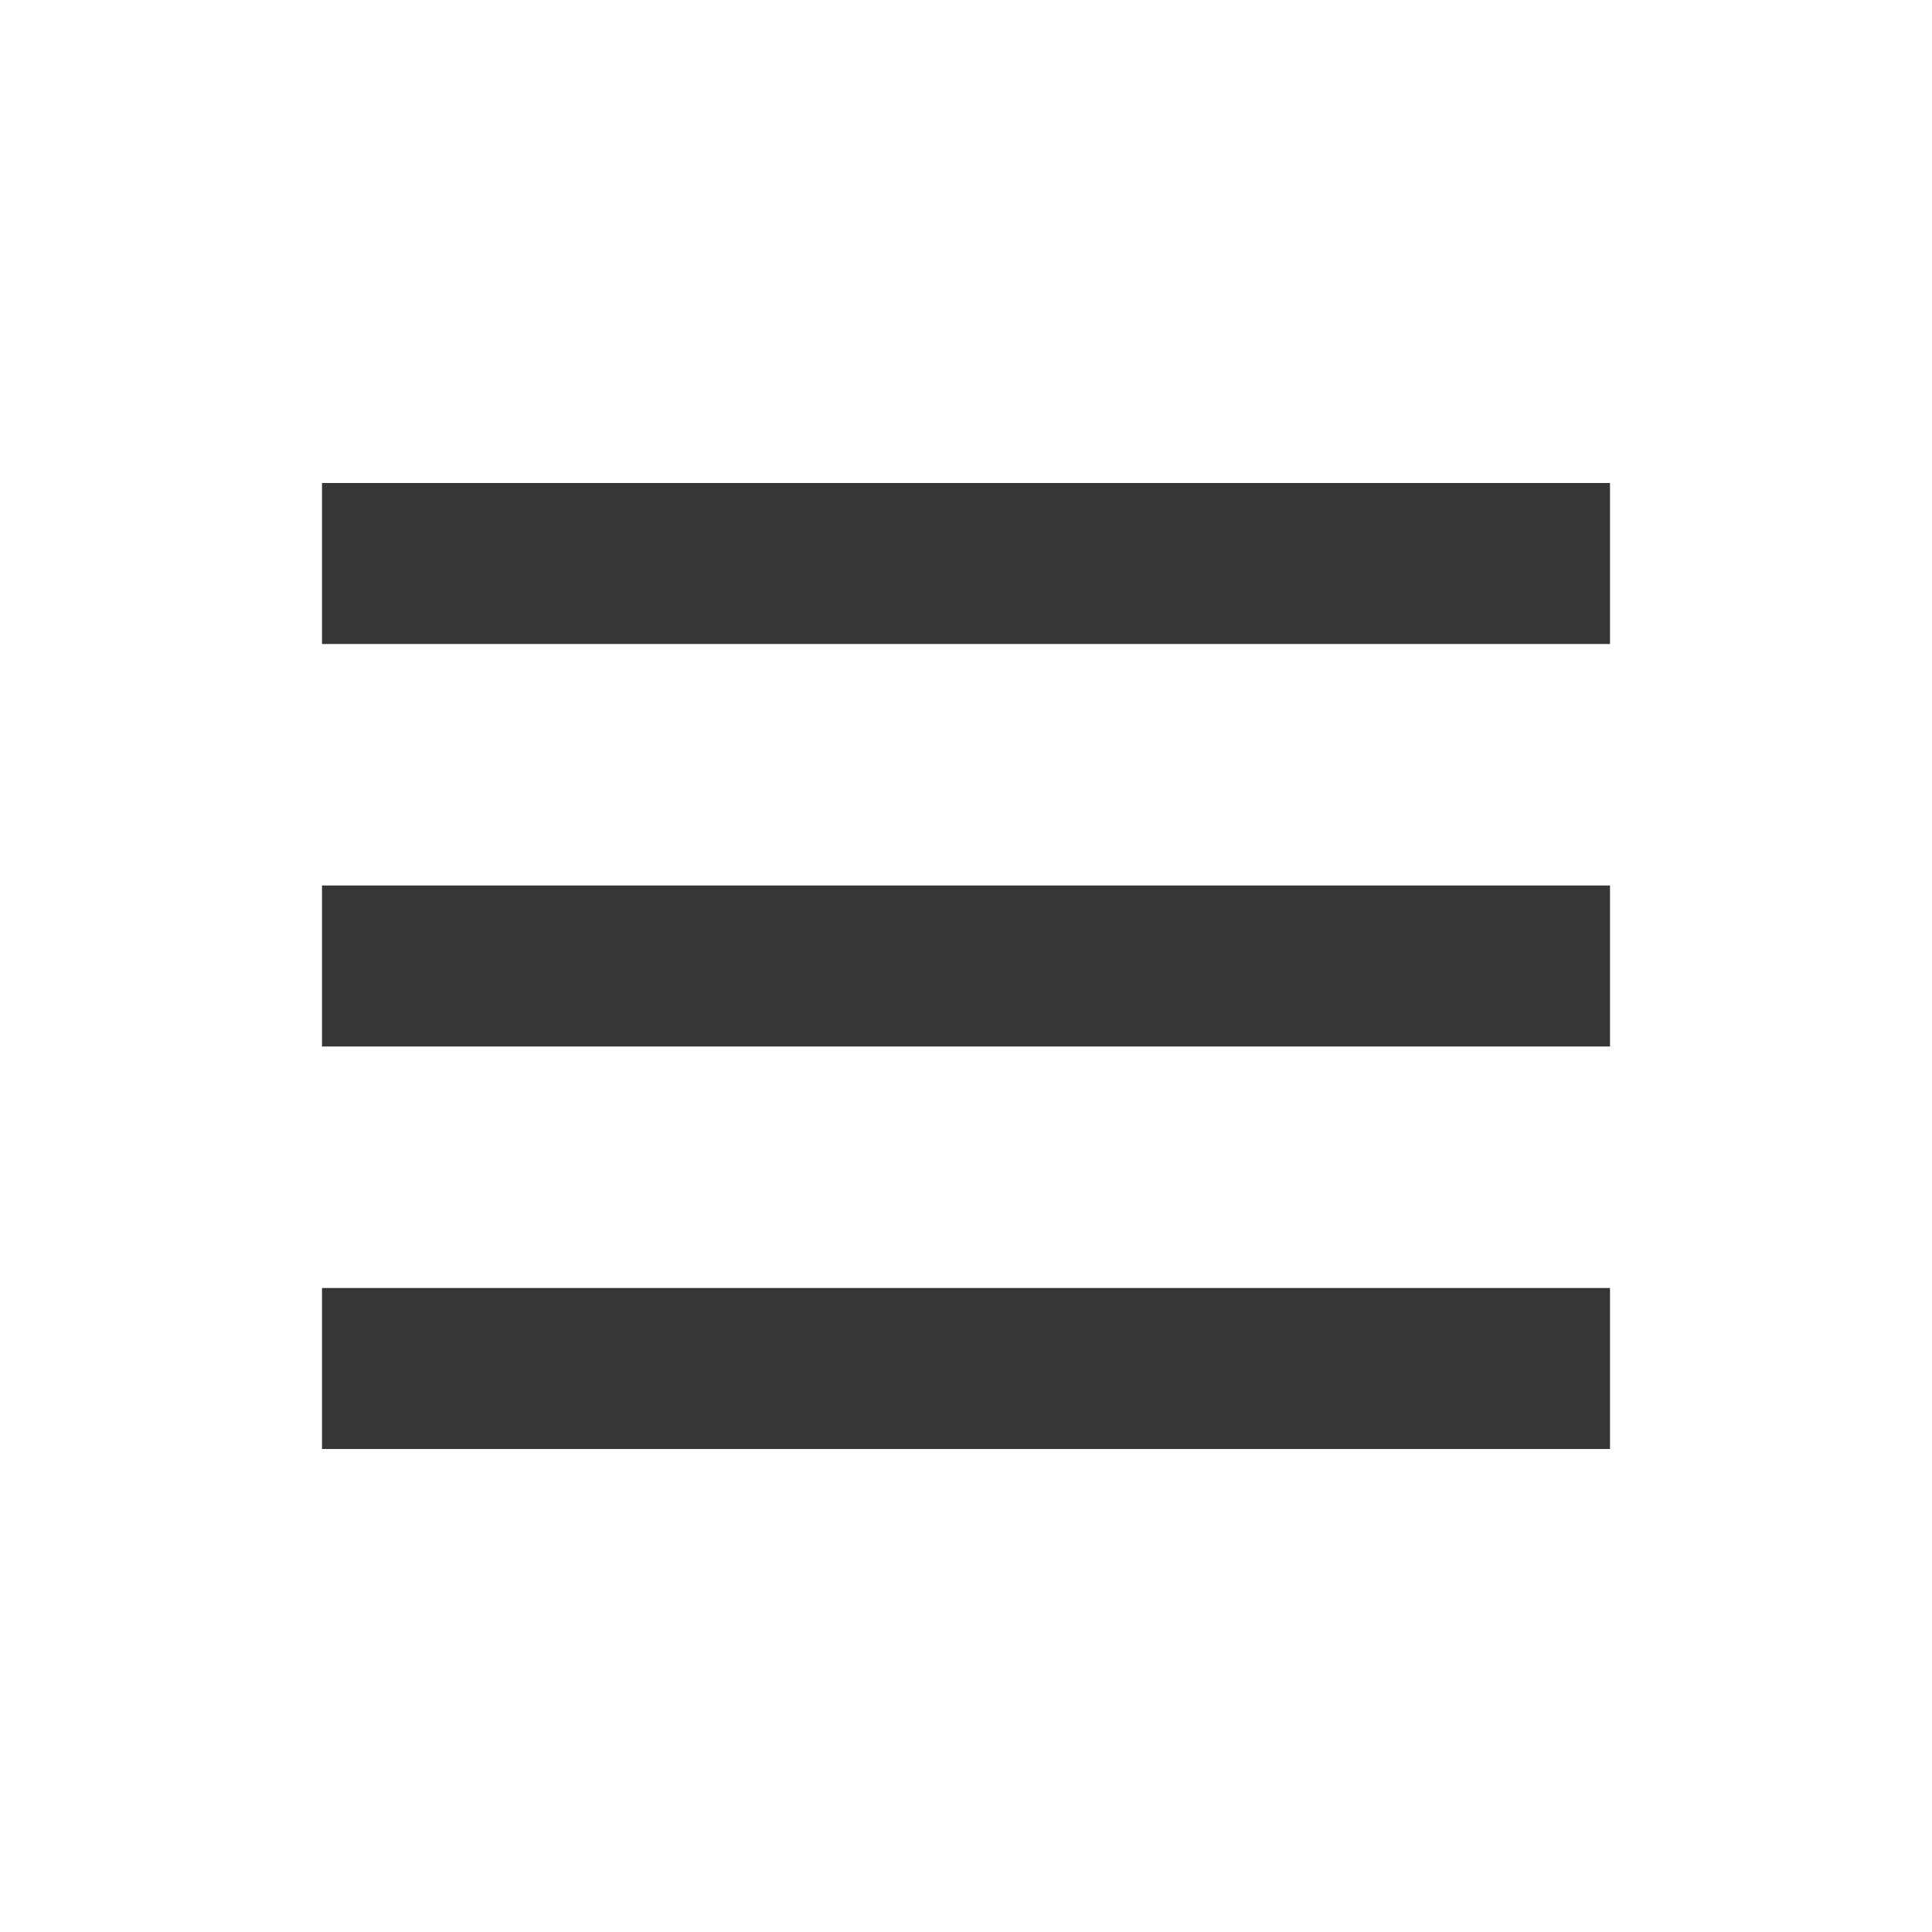
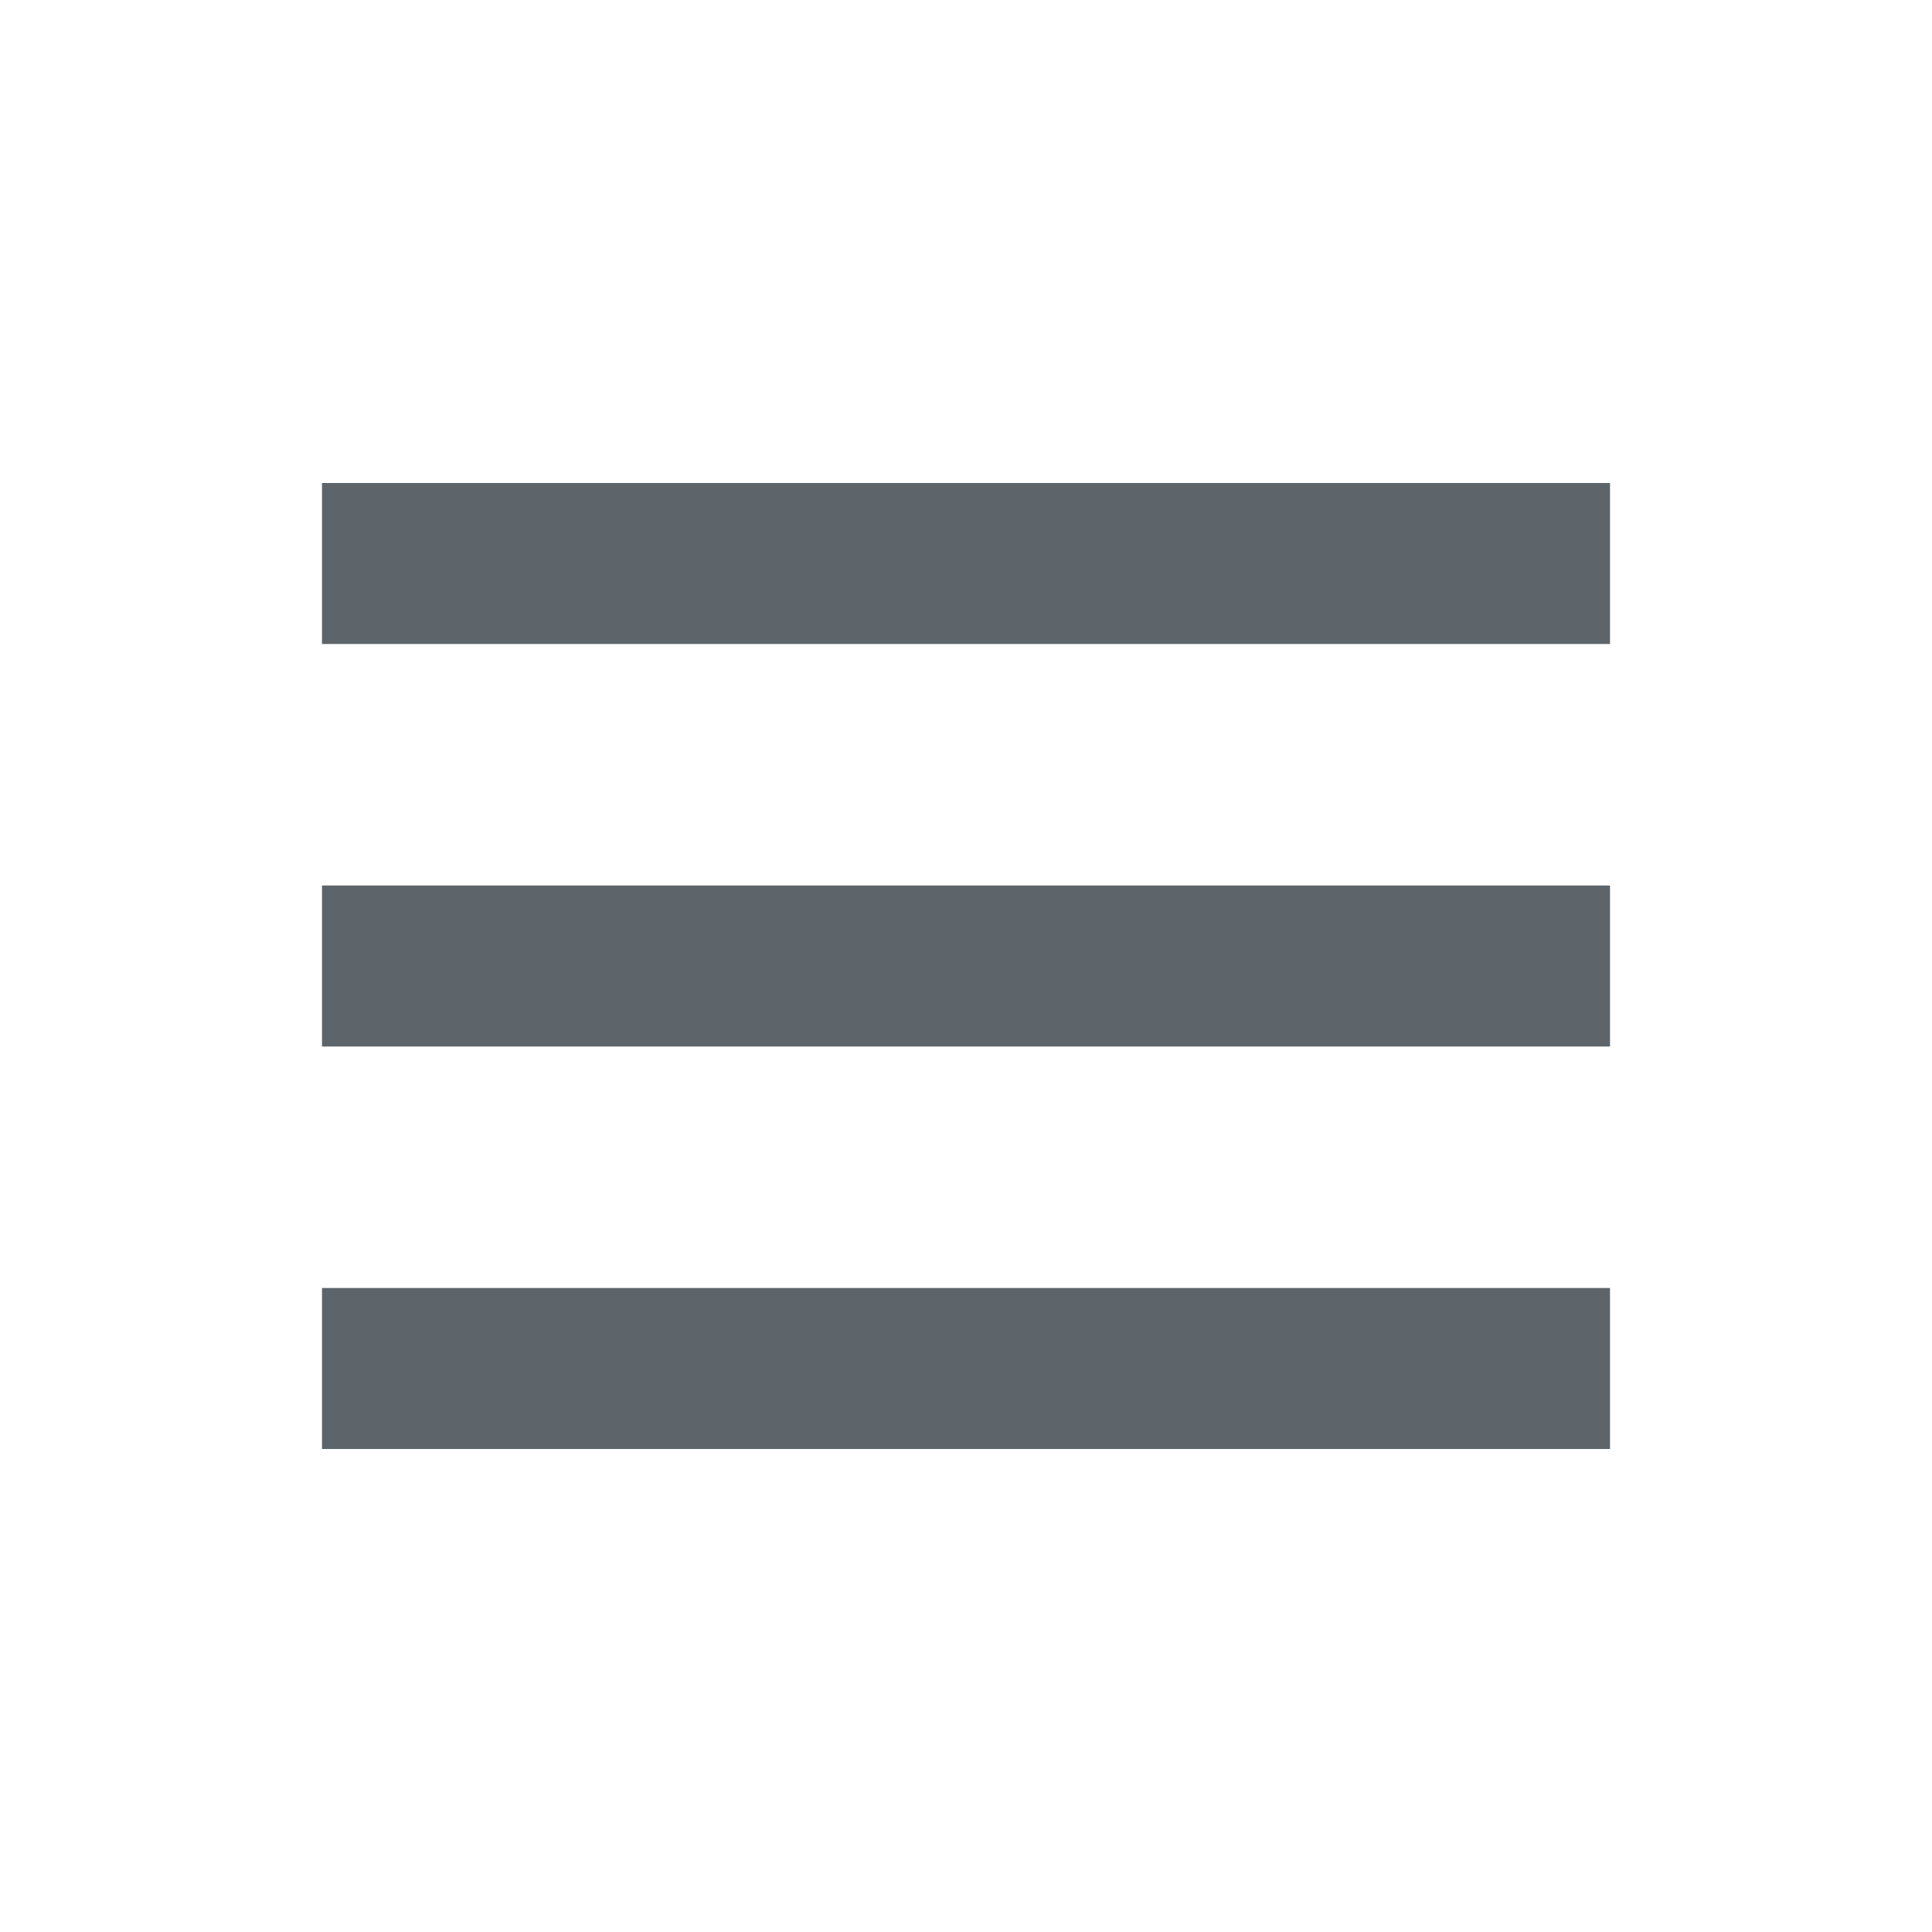
<svg xmlns="http://www.w3.org/2000/svg" viewBox="0 0 24 24">
  <defs id="defs3051">
    <style type="text/css" id="current-color-scheme">
      .ColorScheme-Text {
-         color:#363636;
+         color:#5d656b;
      }
      </style>
  </defs>
  <path style="fill:currentColor;fill-opacity:1;stroke:none" d="M 4 6 L 4 8 L 20 8 L 20 6 L 4 6 z M 4 11 L 4 13 L 20 13 L 20 11 L 4 11 z M 4 16 L 4 18 L 20 18 L 20 16 L 4 16 z " class="ColorScheme-Text" />
</svg>
